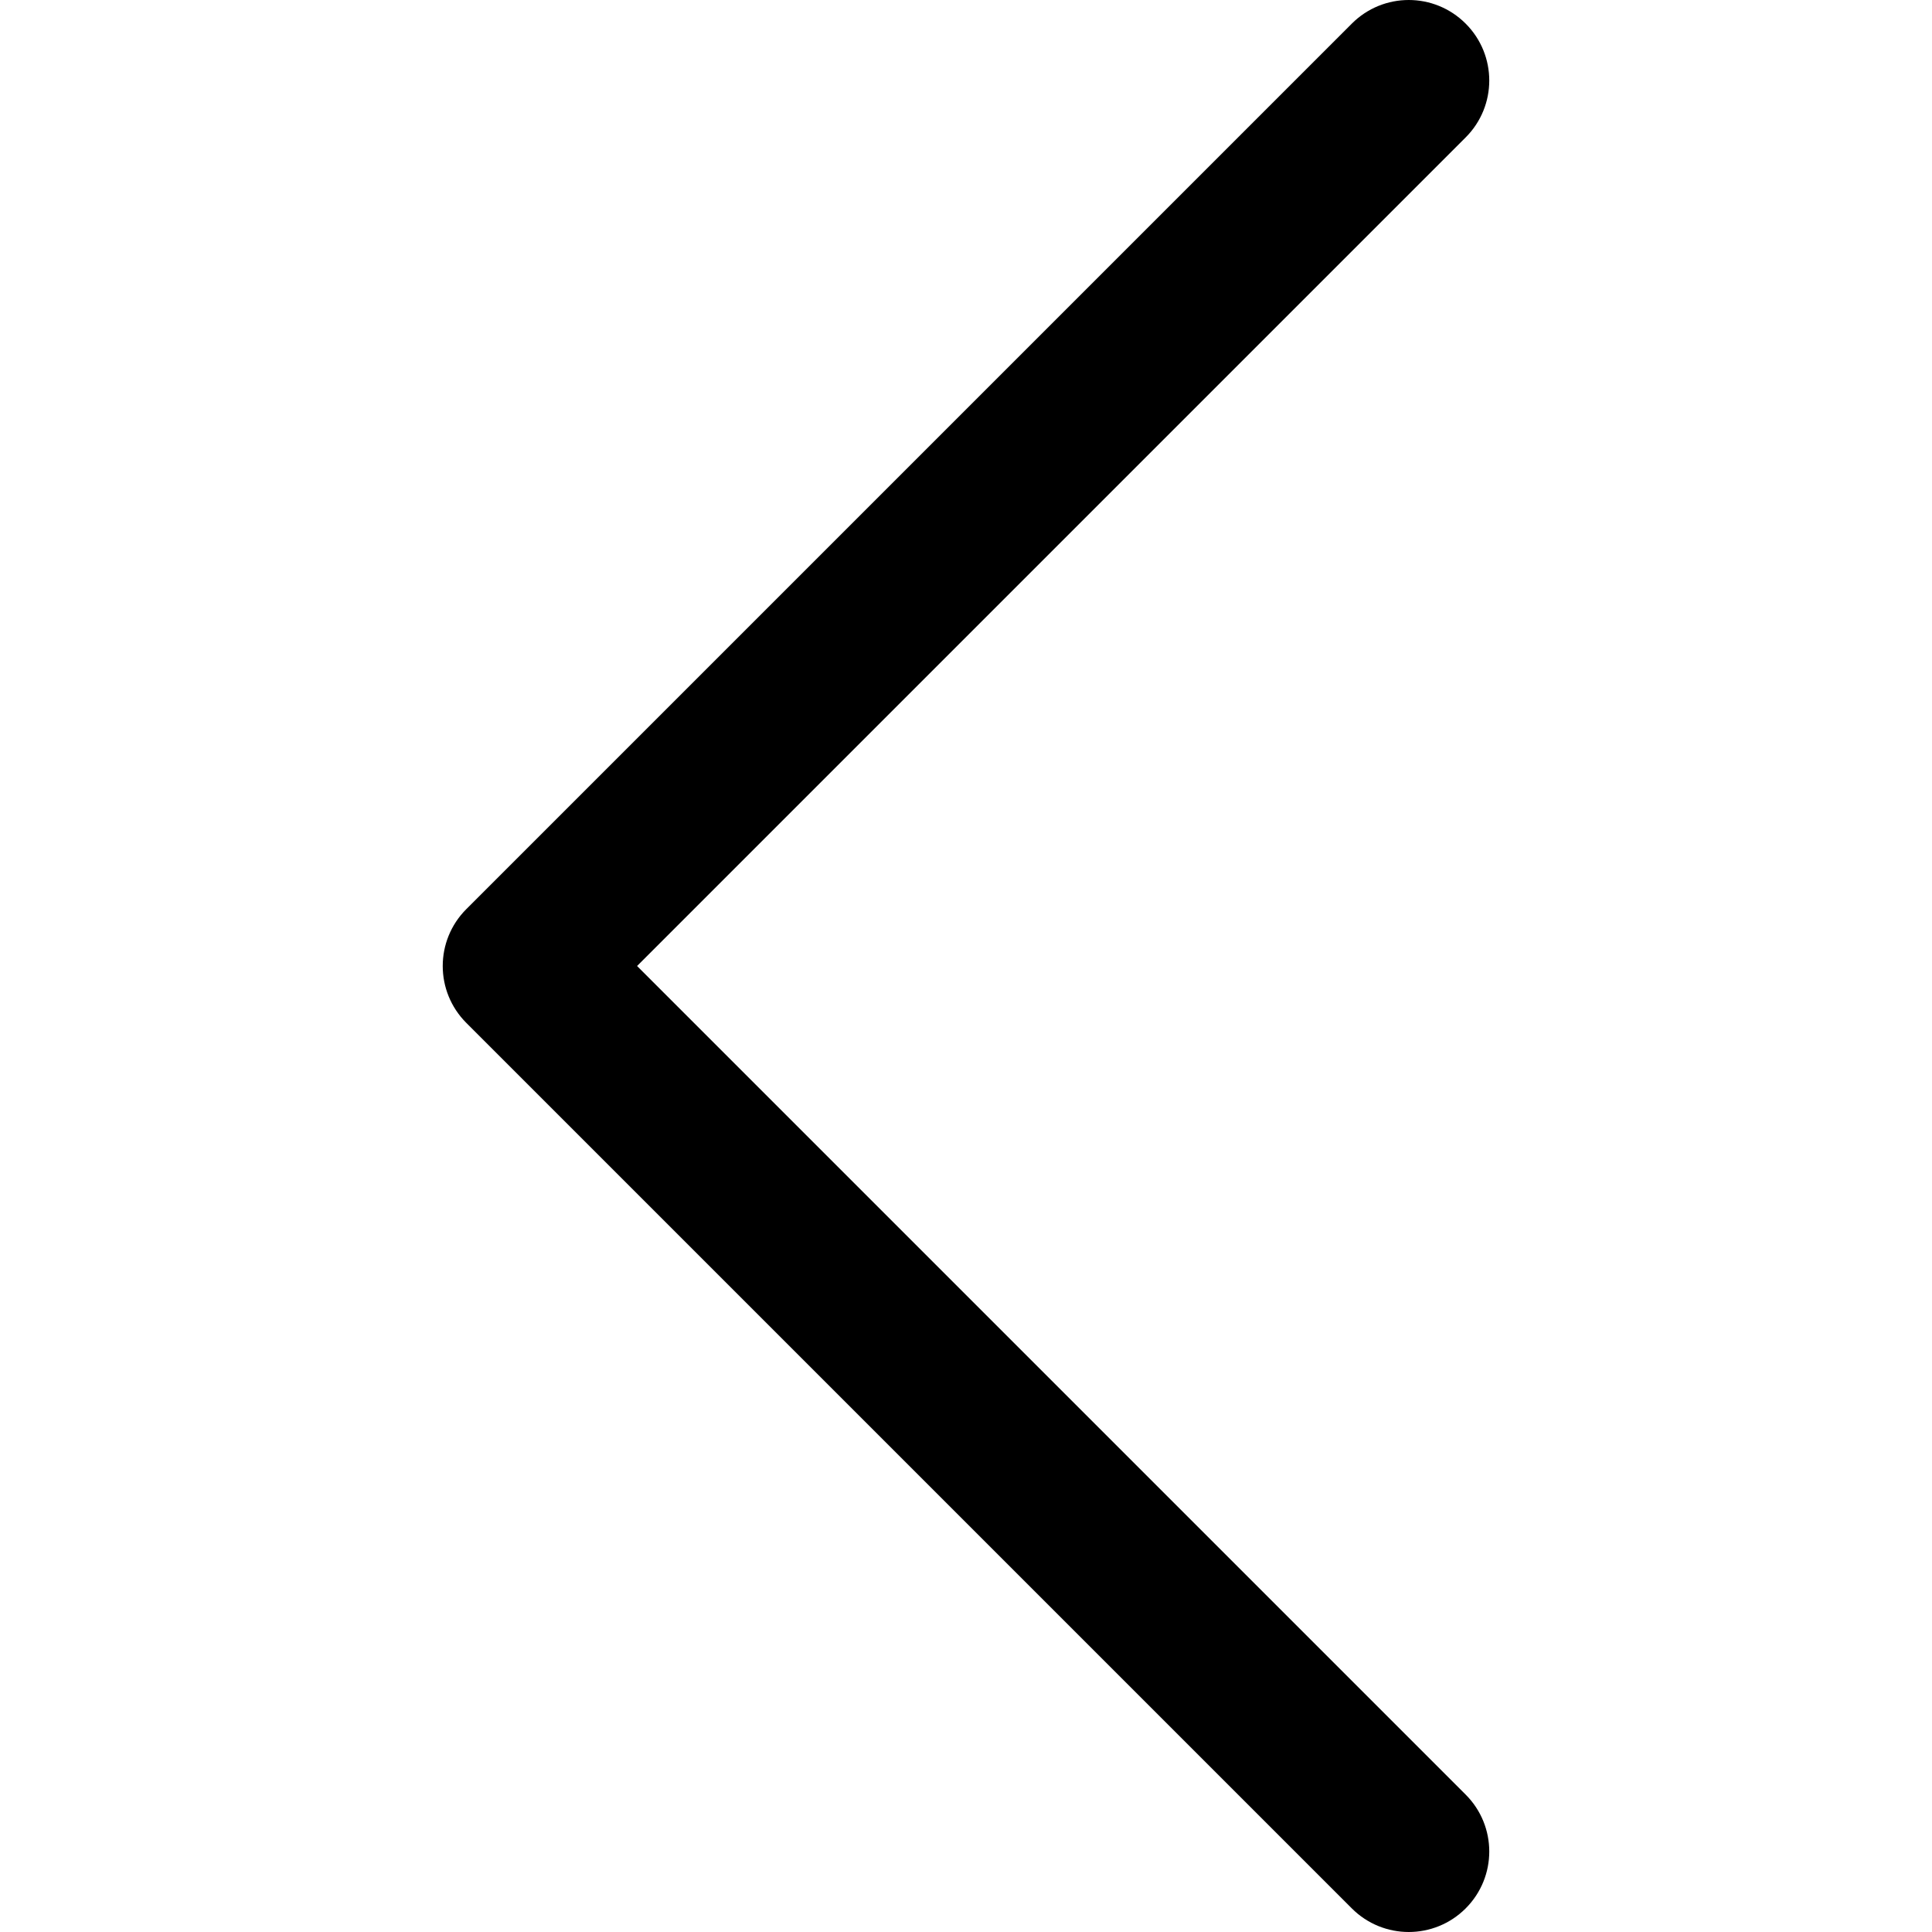
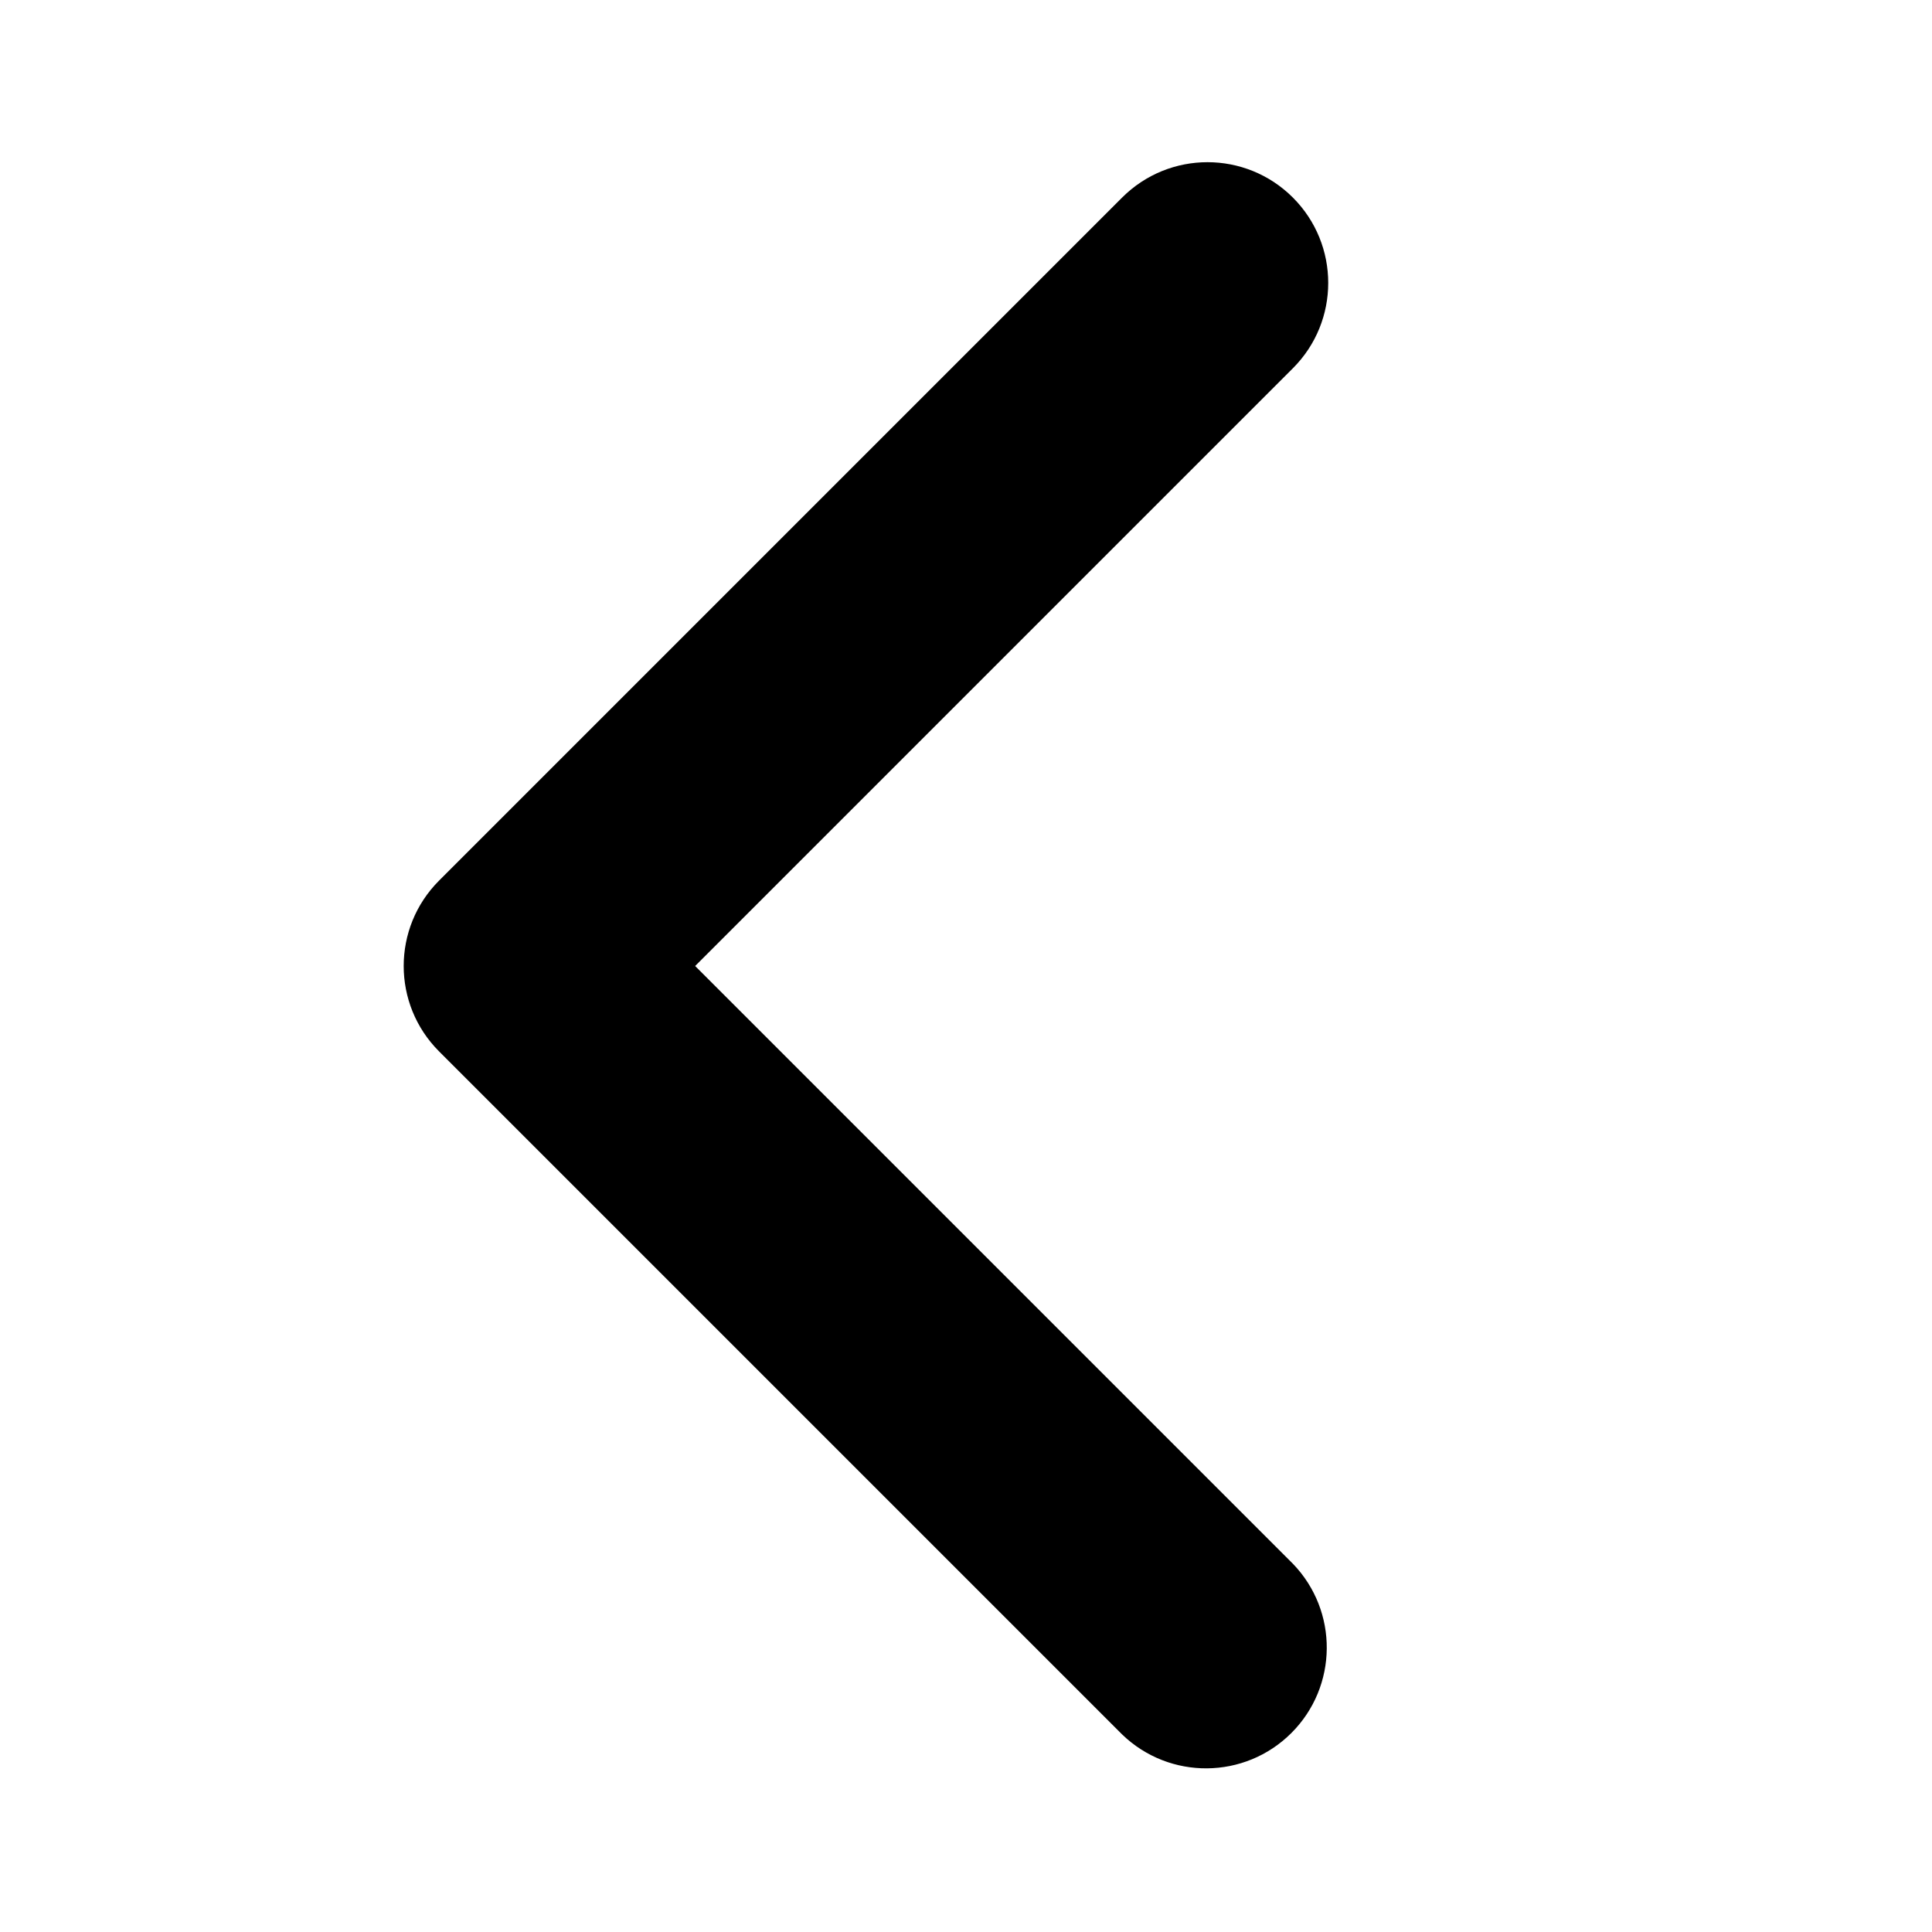
- <svg xmlns="http://www.w3.org/2000/svg" fill="CurrentColor" height="800px" width="800px" version="1.1" id="Layer_1" viewBox="0 0 512.006 512.006" xml:space="preserve">
-   <g>
-     <g>
-       <path d="M388.419,475.59L168.834,256.005L388.418,36.421c8.341-8.341,8.341-21.824,0-30.165s-21.824-8.341-30.165,0    L123.586,240.923c-8.341,8.341-8.341,21.824,0,30.165l234.667,234.667c4.16,4.16,9.621,6.251,15.083,6.251    c5.461,0,10.923-2.091,15.083-6.251C396.76,497.414,396.76,483.931,388.419,475.59z" />
-     </g>
-   </g>
+ <svg xmlns="http://www.w3.org/2000/svg" width="800" height="800" viewBox="0 0 1024 1024" fill="currentColor">
+   <path d="M685.248 104.704a64 64 0 0 1 0 90.496L368.448 512l316.8 316.8a64 64 0 0 1-90.496 90.496L232.704 557.248a64 64 0 0 1 0-90.496l362.048-362.048a64 64 0 0 1 90.496 0z" />
</svg>
